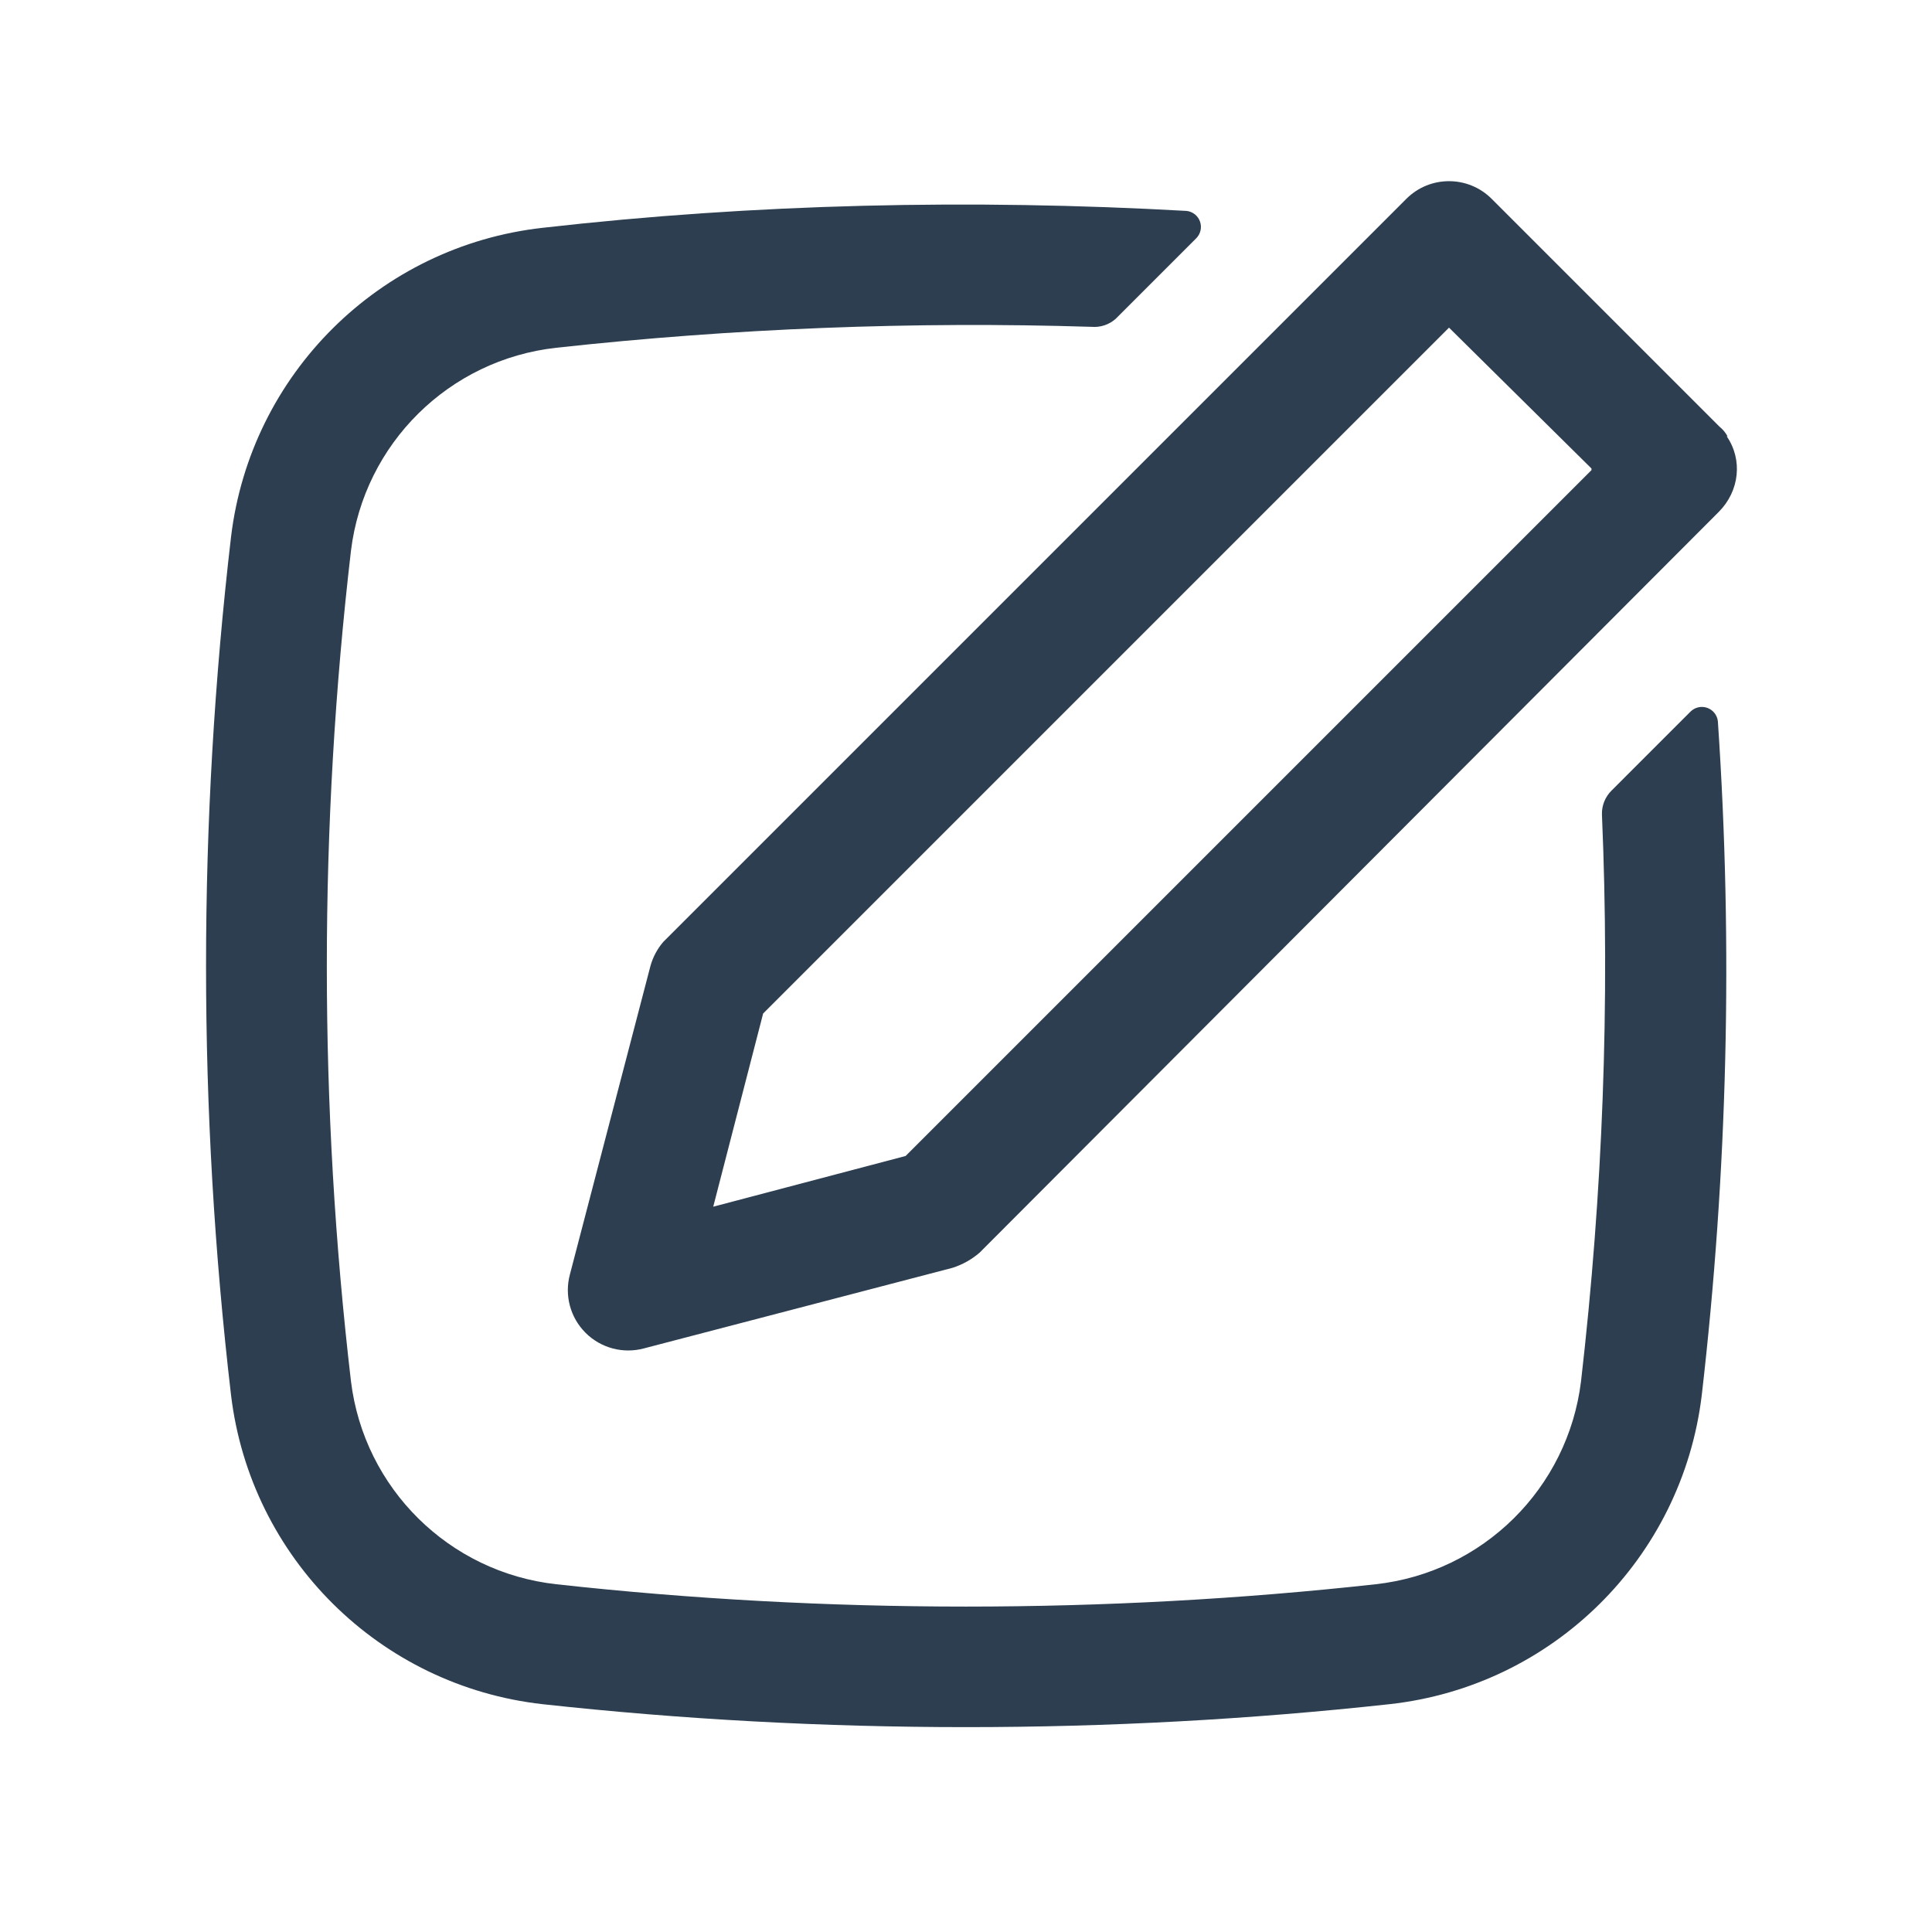
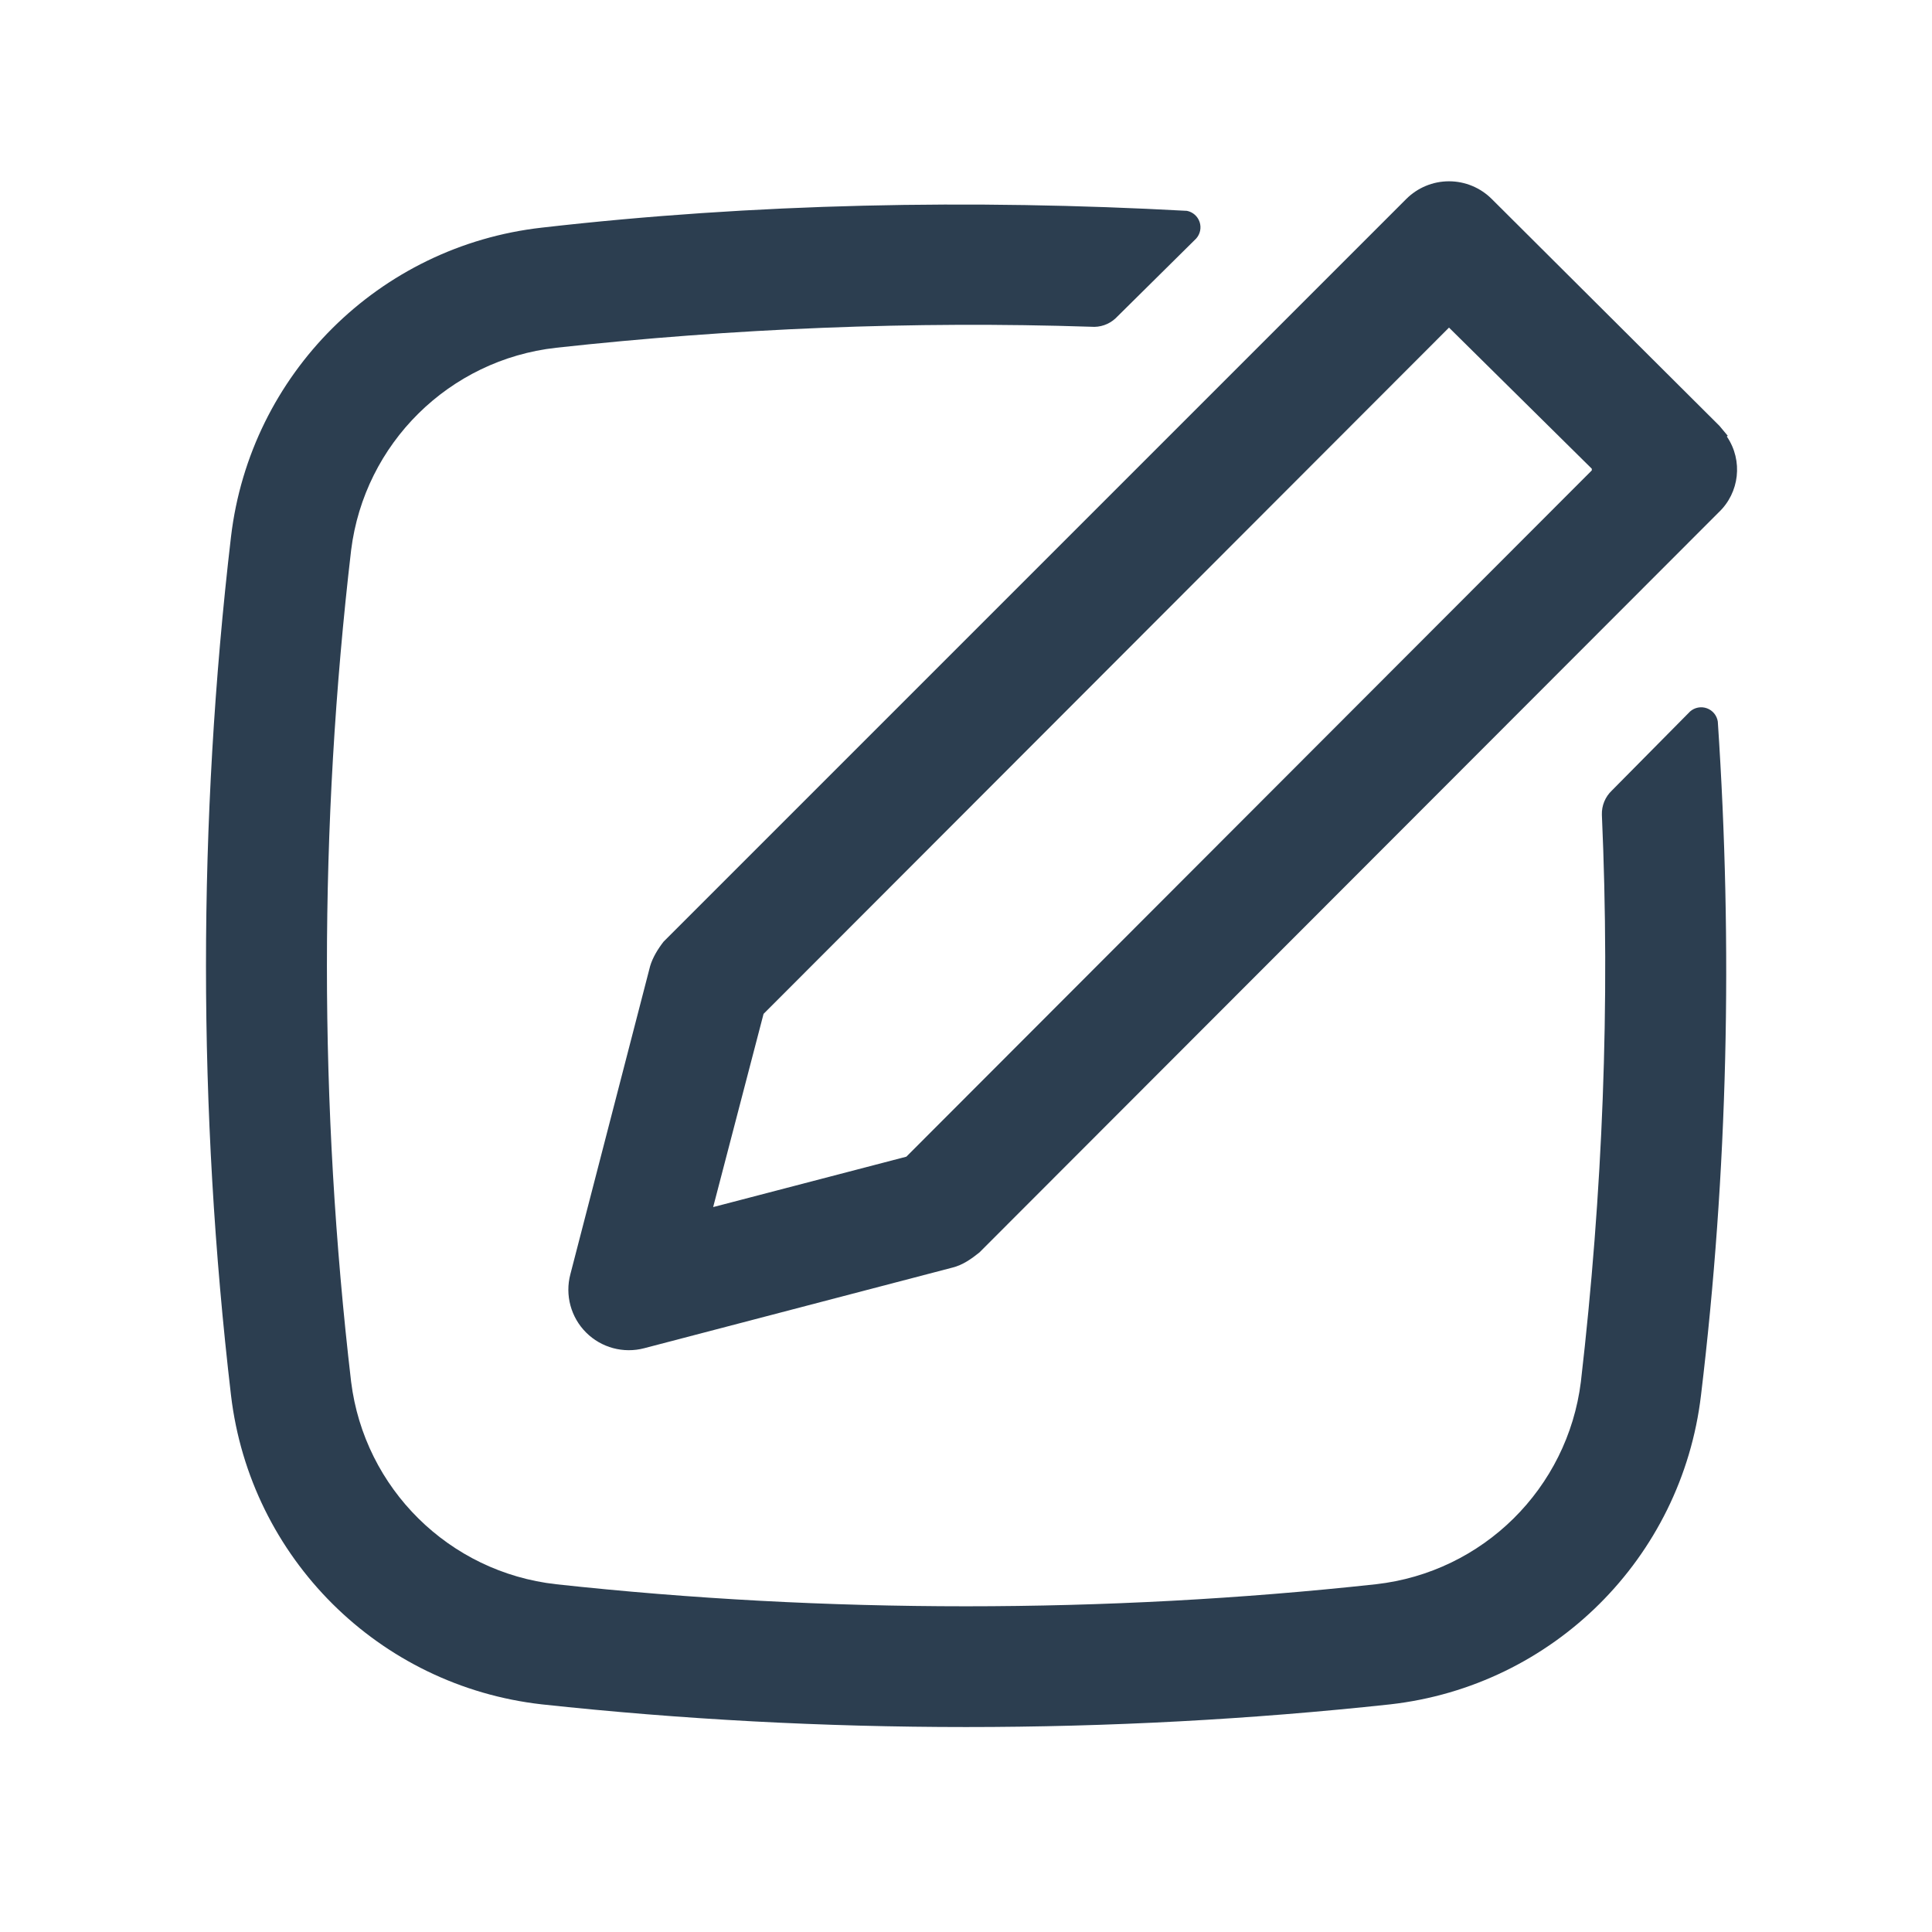
- <svg xmlns="http://www.w3.org/2000/svg" width="24" height="24" fill="none">
-   <path fill="#2c3e50" fill-rule="evenodd" d="M21.45 5.42c.2.29.16.68-.1.94l-9.18 9.2a.96.96 0 0 1-.34.19l-3.83 1a.75.75 0 0 1-.92-.92l1-3.83a.78.78 0 0 1 .16-.3l9.23-9.23a.75.75 0 0 1 1.06 0l2.83 2.83a.4.4 0 0 1 .1.12Zm-1.68.4L18 4.07l-8.52 8.52-.62 2.4 2.39-.63 8.52-8.52Z" clip-rule="evenodd" />
-   <path fill="#2c3e50" d="M19.64 17.16c.27-2.34.36-4.7.26-7.04a.4.4 0 0 1 .12-.3l.98-.98a.2.2 0 0 1 .34.12c.19 2.8.12 5.6-.2 8.37a4.39 4.39 0 0 1-3.88 3.84c-3.47.38-7.05.38-10.52 0a4.39 4.39 0 0 1-3.87-3.84 45.92 45.92 0 0 1 0-10.66 4.39 4.39 0 0 1 3.87-3.84c2.63-.3 5.33-.36 8-.21a.2.2 0 0 1 .12.34l-1 1a.4.4 0 0 1-.3.1c-2.22-.07-4.46.02-6.65.26a2.89 2.89 0 0 0-2.55 2.52c-.4 3.43-.4 6.9 0 10.32a2.89 2.89 0 0 0 2.55 2.52c3.35.37 6.83.37 10.18 0a2.89 2.89 0 0 0 2.55-2.52Z" />
+ <svg xmlns="http://www.w3.org/2000/svg" width="23" height="23" fill="none">
+   <path fill="#2C3E50" fill-rule="evenodd" d="M20.56 5.2a.7.7 0 0 1-.1.9l-8.8 8.81c-.1.08-.2.15-.32.18l-3.67.96a.72.72 0 0 1-.88-.88l.95-3.67c.03-.1.09-.2.16-.29l8.84-8.84a.72.72 0 0 1 1.02 0l2.71 2.7.1.12h-.01Zm-1.61.38-1.7-1.68-8.16 8.17-.6 2.3 2.3-.6 8.16-8.17v-.02Z" clip-rule="evenodd" />
+   <path fill="#2C3E50" d="M18.82 16.45c.26-2.25.35-4.5.25-6.75a.38.38 0 0 1 .12-.29l.93-.94a.2.2 0 0 1 .33.12c.18 2.68.12 5.36-.2 8.02a4.2 4.2 0 0 1-3.7 3.68c-3.33.36-6.77.36-10.1 0a4.2 4.2 0 0 1-3.7-3.68 44 44 0 0 1 0-10.22 4.2 4.2 0 0 1 3.7-3.68c2.53-.29 5.12-.34 7.68-.2a.2.2 0 0 1 .11.33l-.96.95a.38.38 0 0 1-.29.1c-2.12-.07-4.27.02-6.37.25a2.77 2.77 0 0 0-2.44 2.41 42.67 42.67 0 0 0 0 9.9 2.77 2.77 0 0 0 2.44 2.41c3.21.35 6.55.35 9.76 0a2.77 2.77 0 0 0 2.44-2.41Z" />
</svg>
